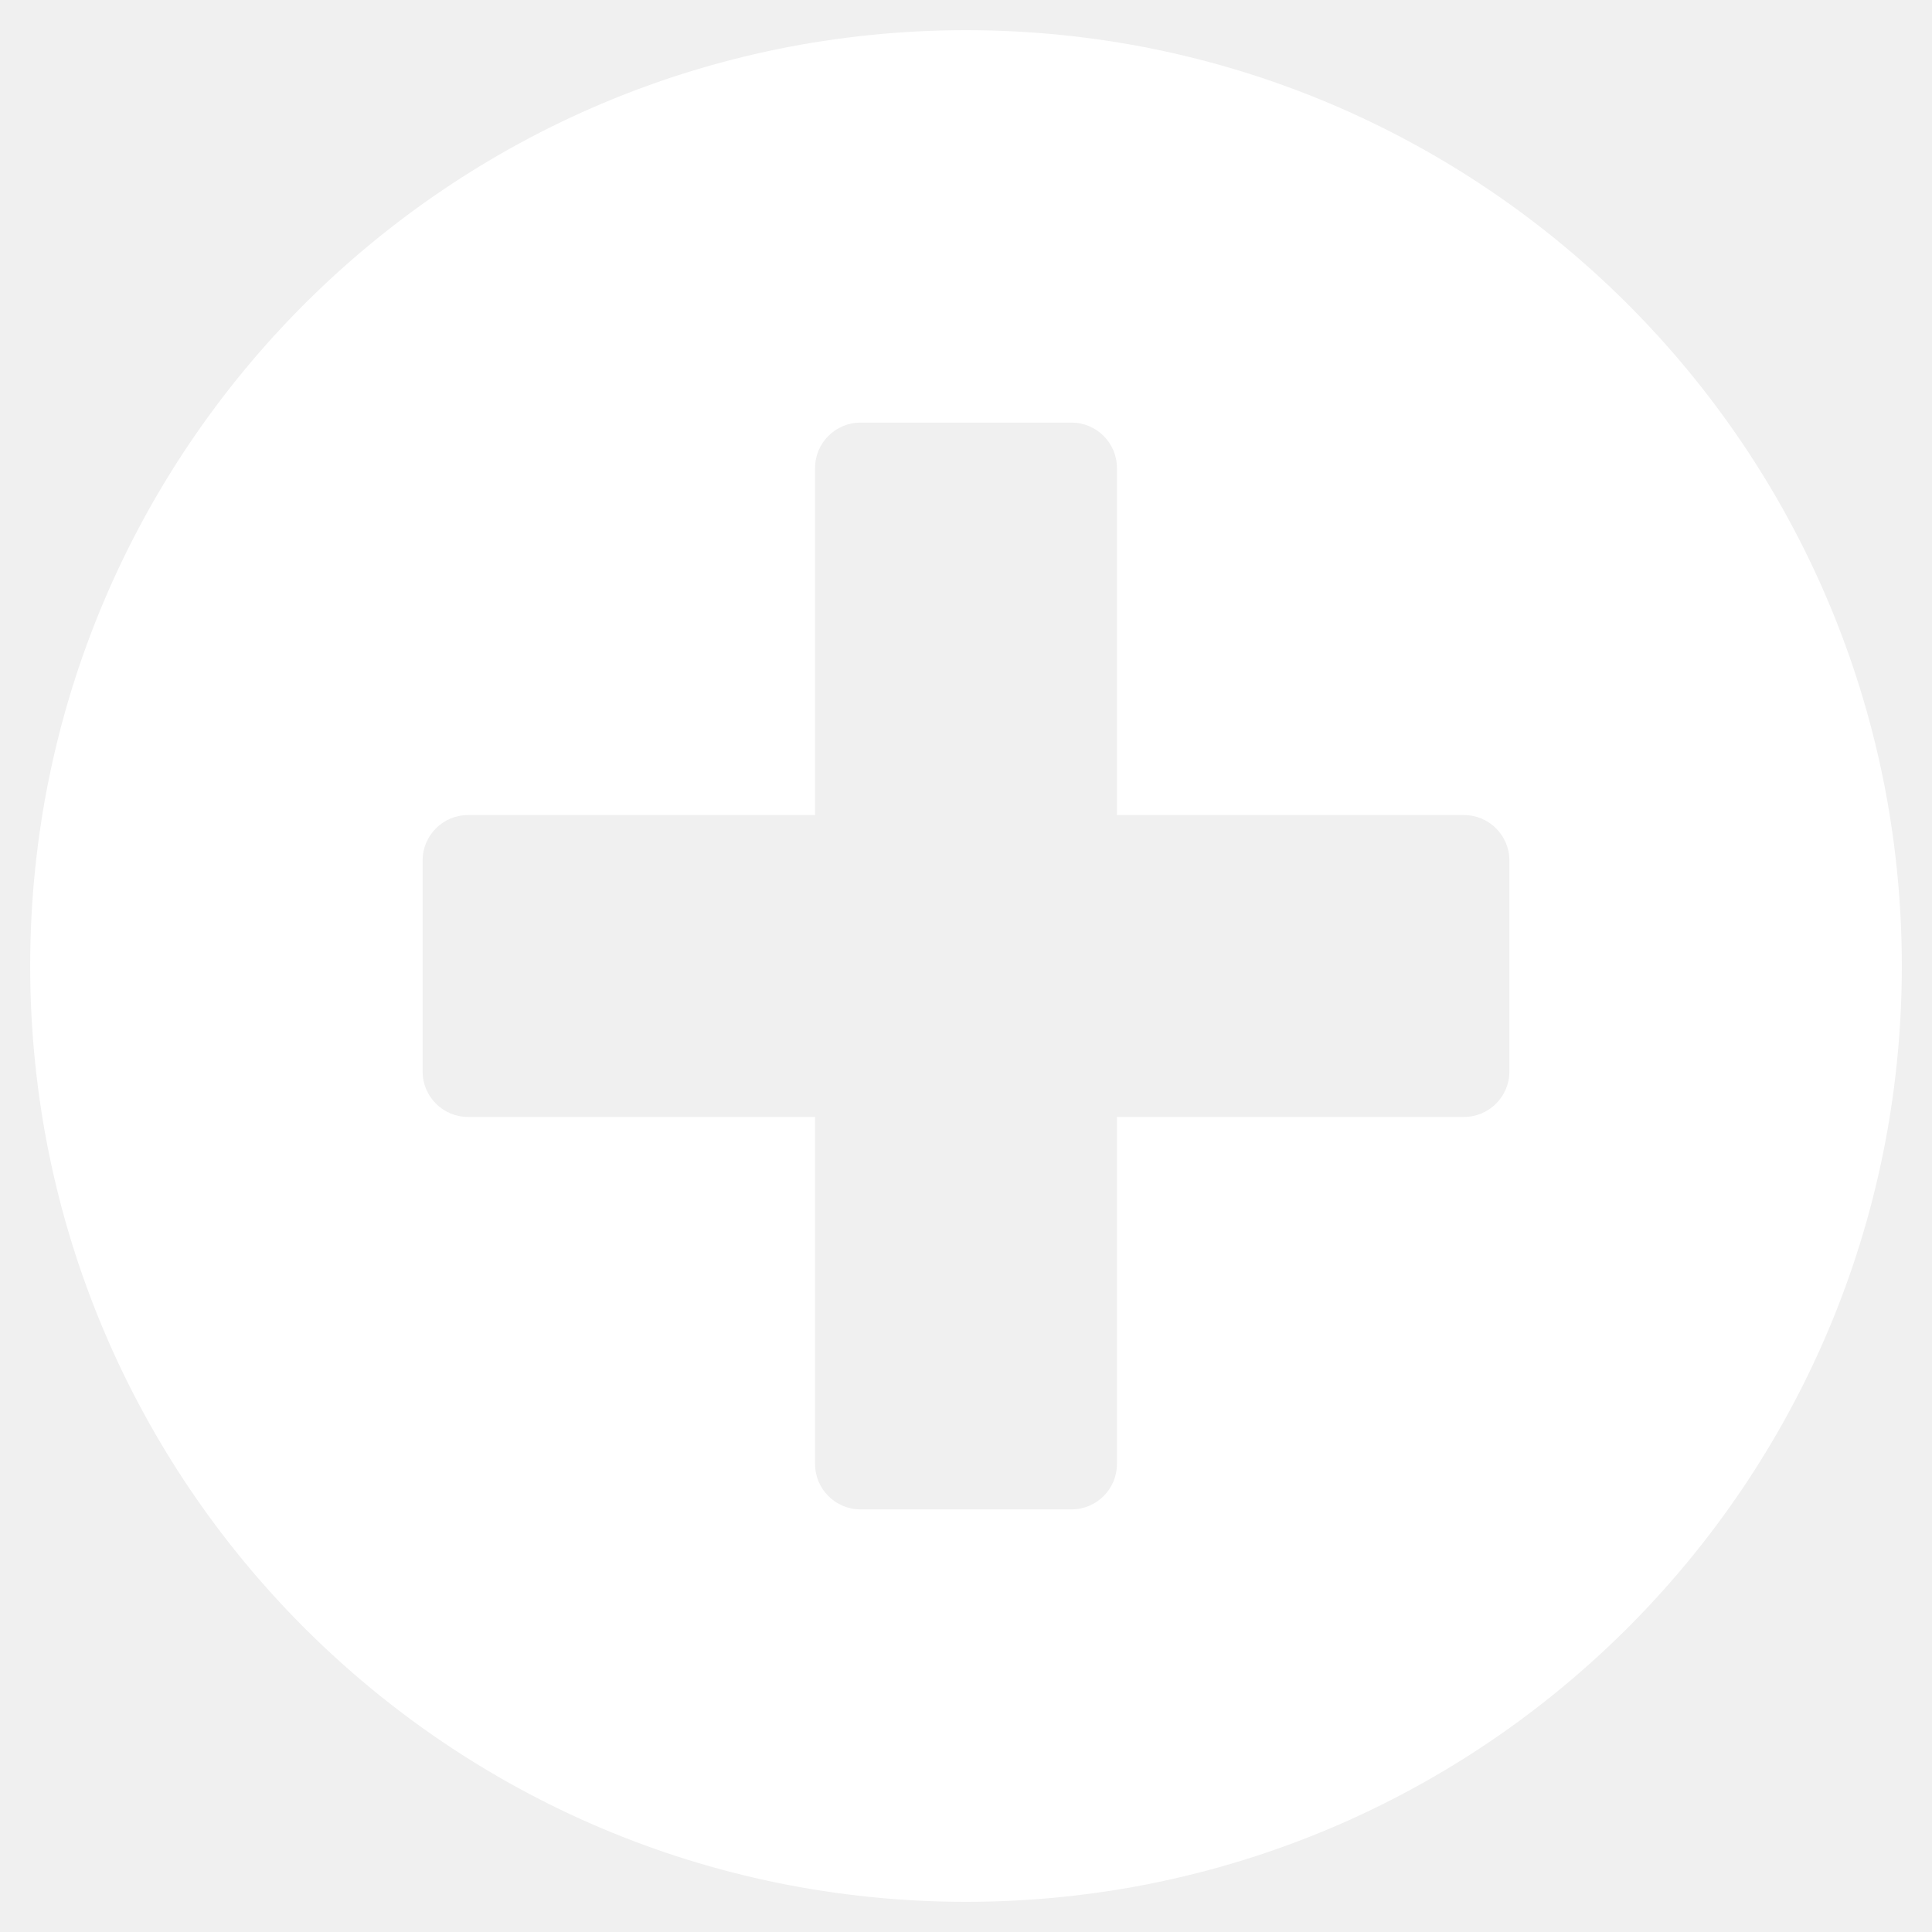
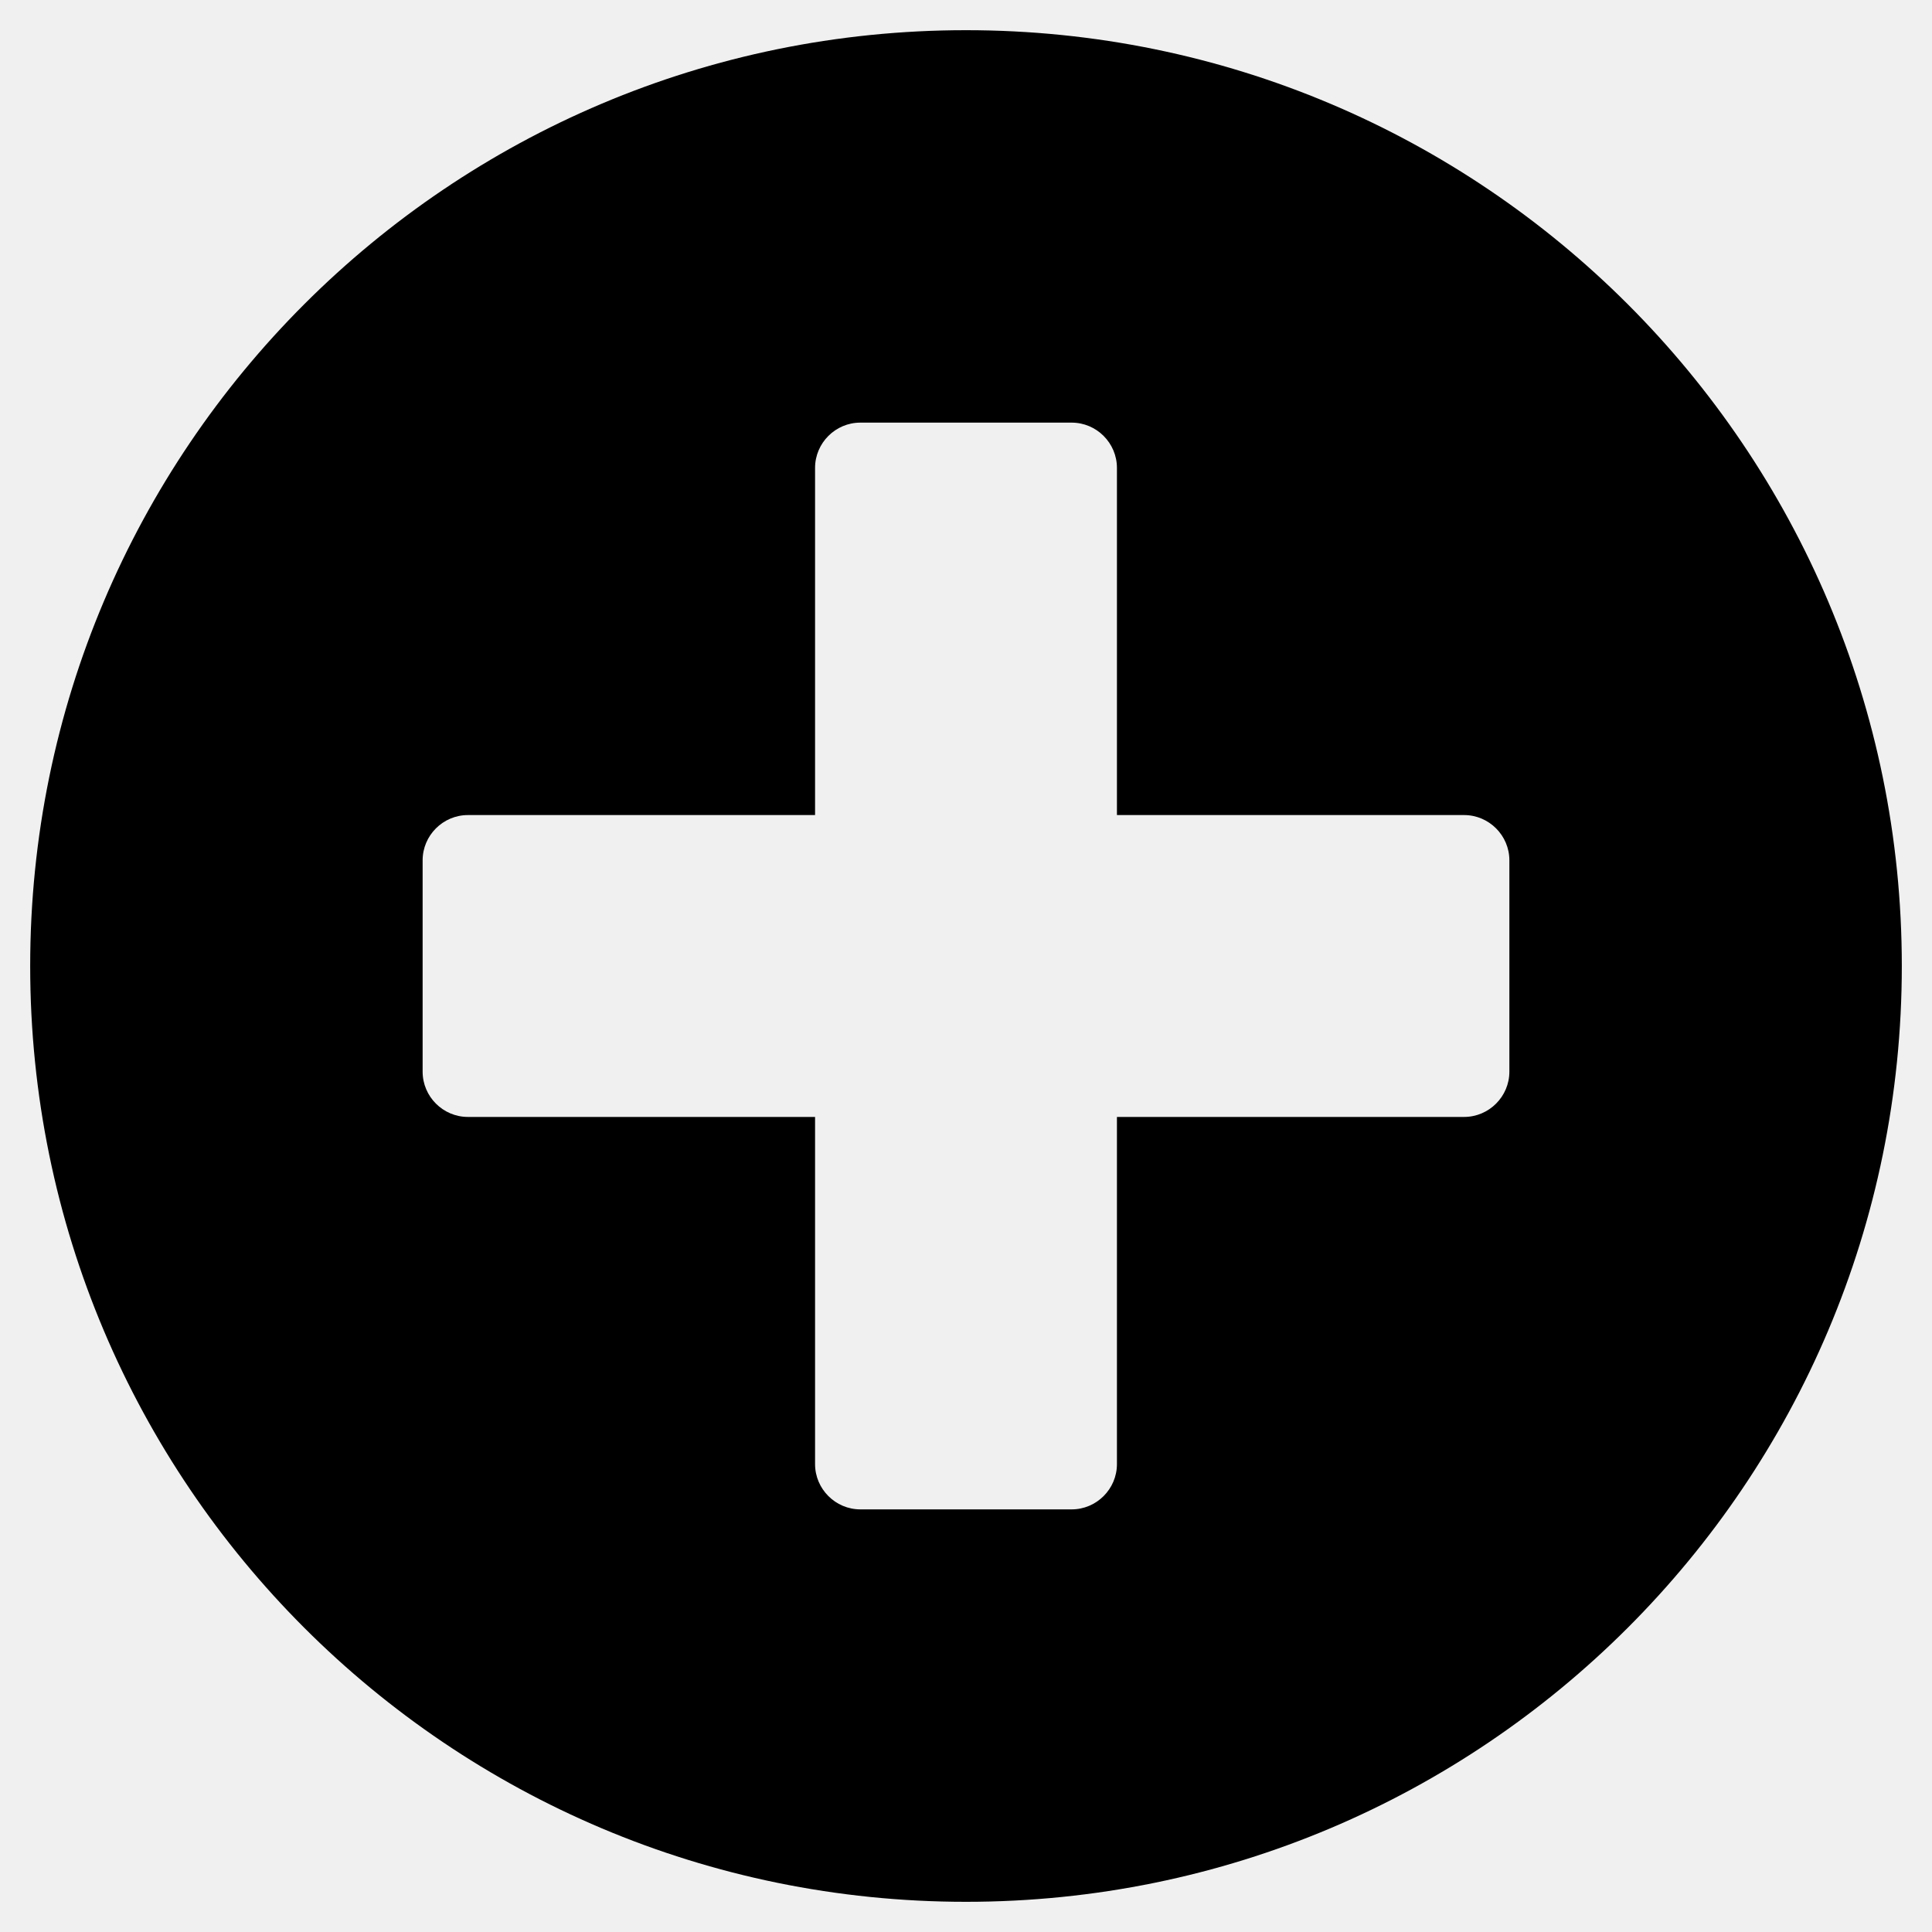
- <svg xmlns="http://www.w3.org/2000/svg" viewBox="0 0 512 512" fill="#fff">
+ <svg xmlns="http://www.w3.org/2000/svg" viewBox="0 0 512 512">
  <path class="a" d="M256 8C119 8 8 119 8 256s111 248 248 248 248-111 248-248S393 8 256 8zm144 276c0 6.6-5.4 12-12 12h-92v92c0 6.6-5.4 12-12 12h-56c-6.6 0-12-5.4-12-12v-92h-92c-6.6 0-12-5.4-12-12v-56c0-6.6 5.4-12 12-12h92v-92c0-6.6 5.4-12 12-12h56c6.6 0 12 5.4 12 12v92h92c6.6 0 12 5.4 12 12v56z" />
</svg>
